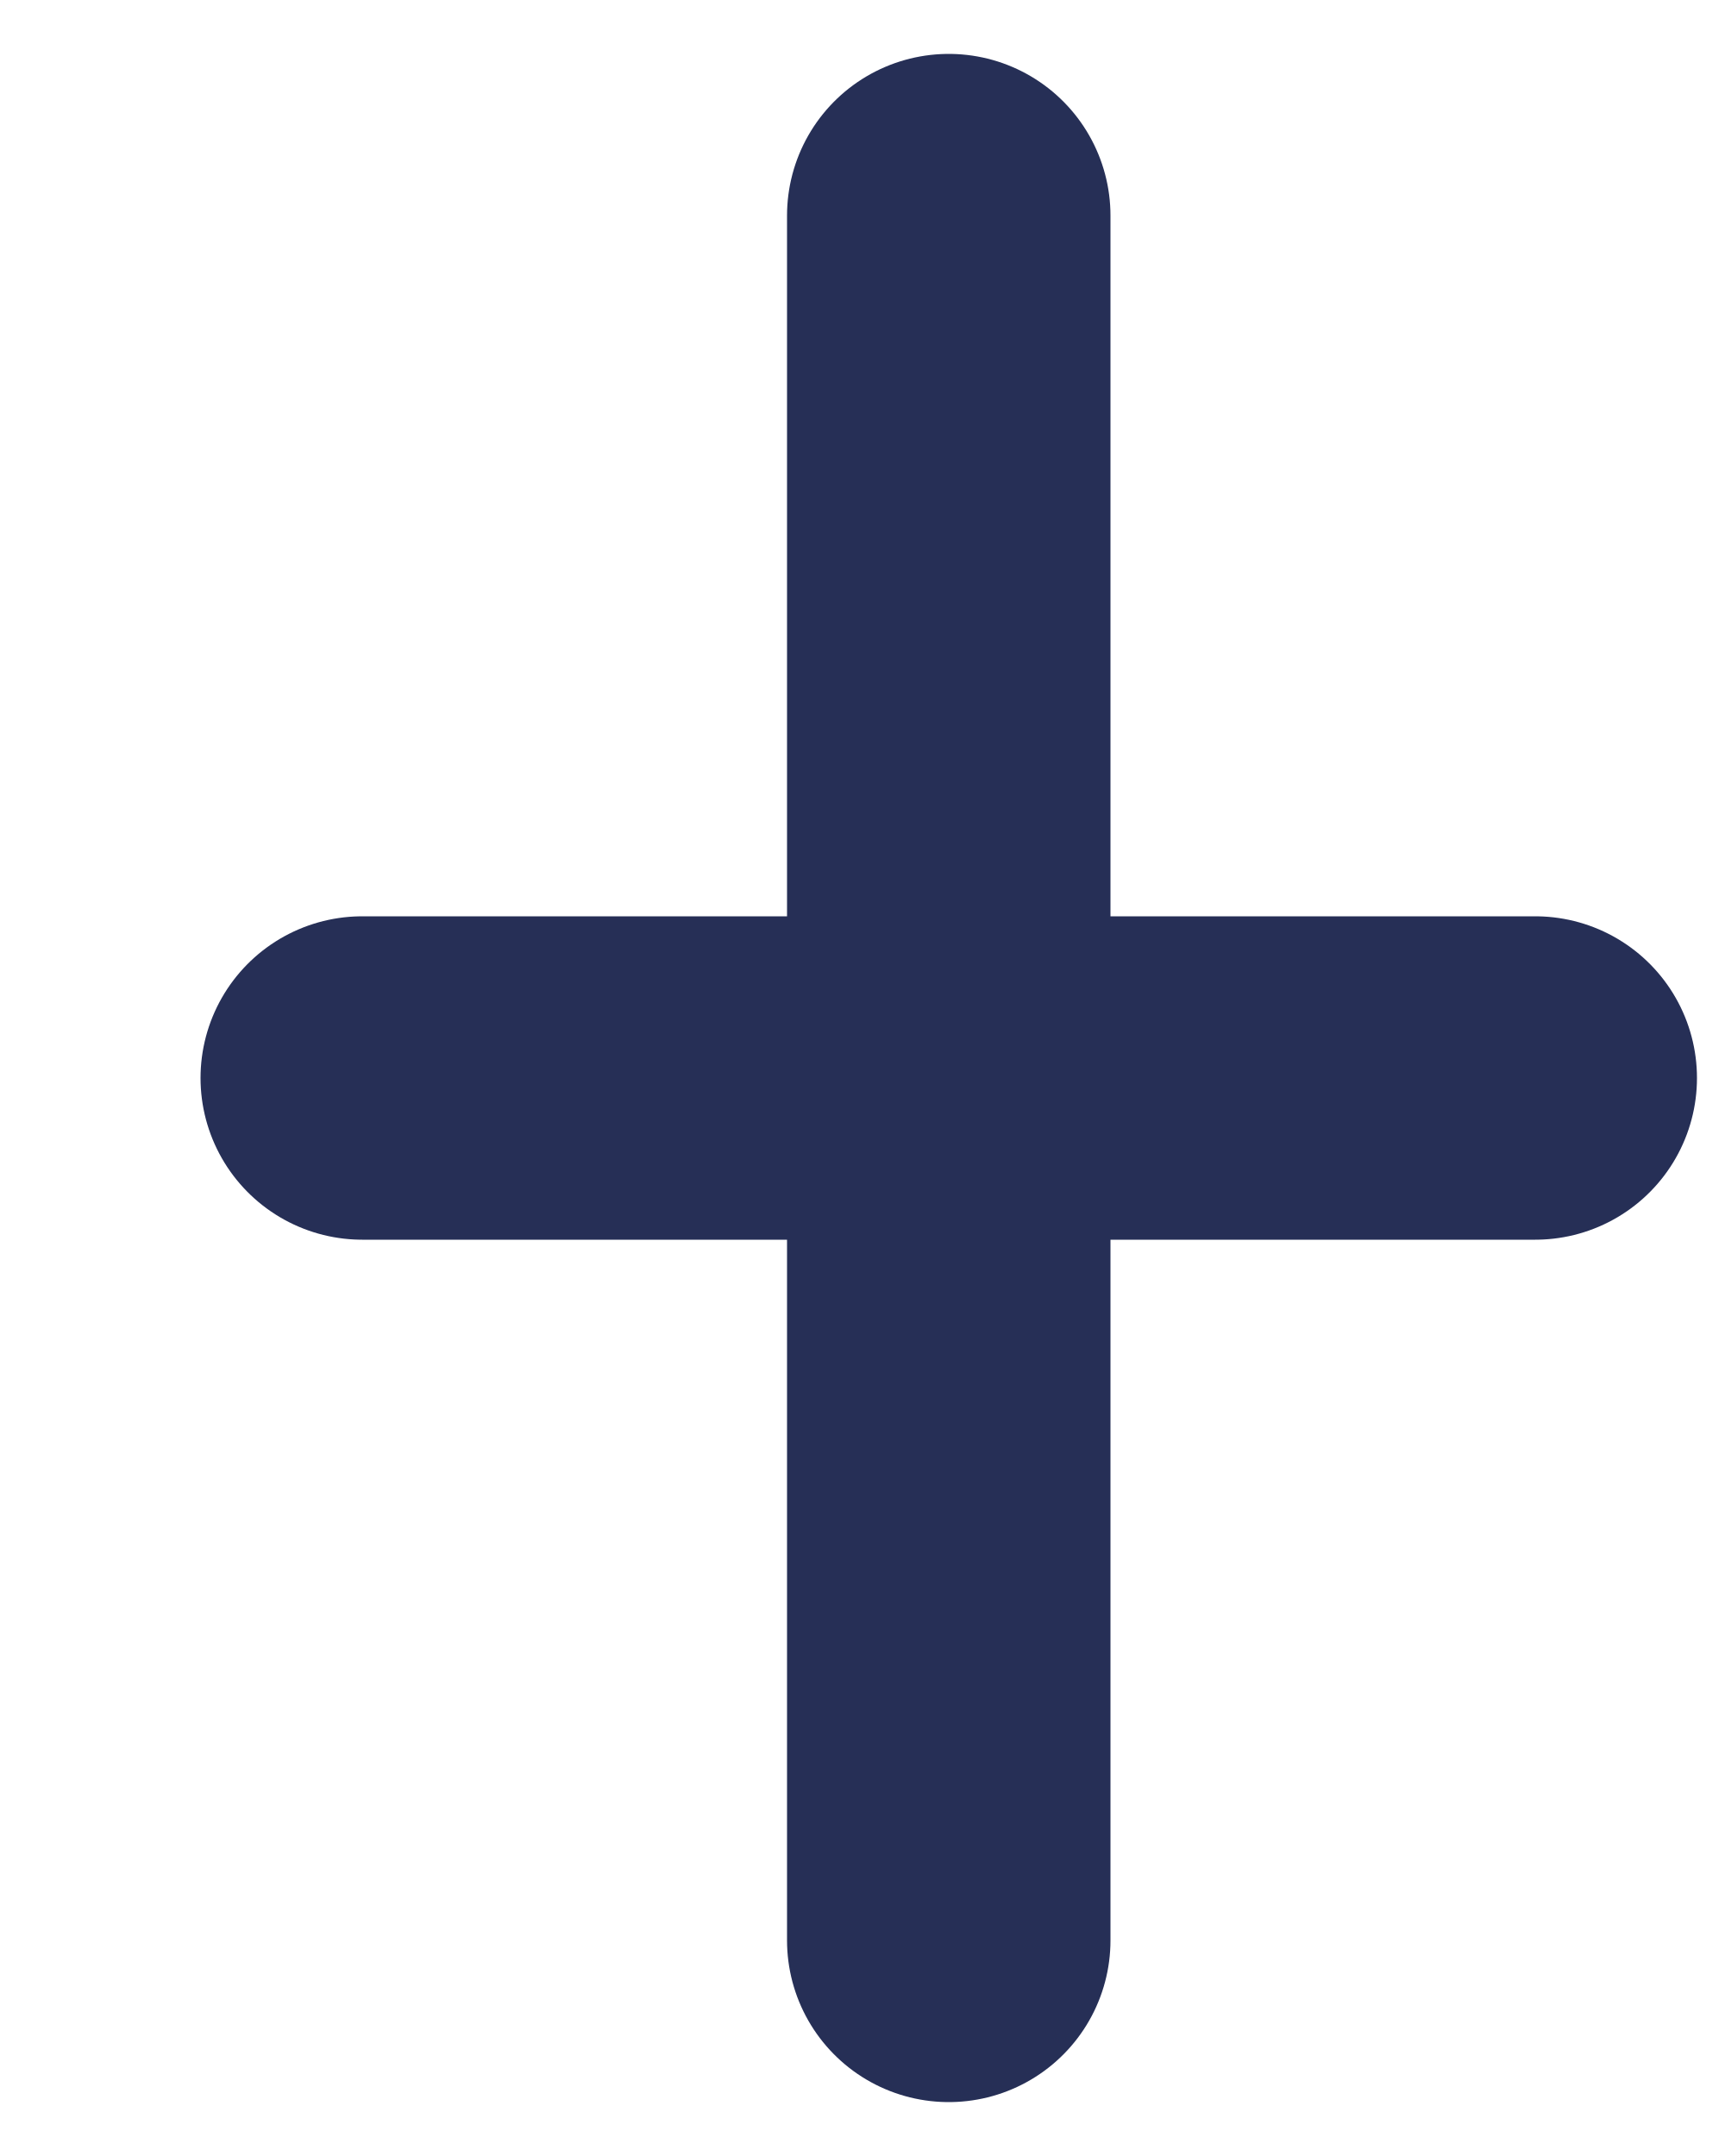
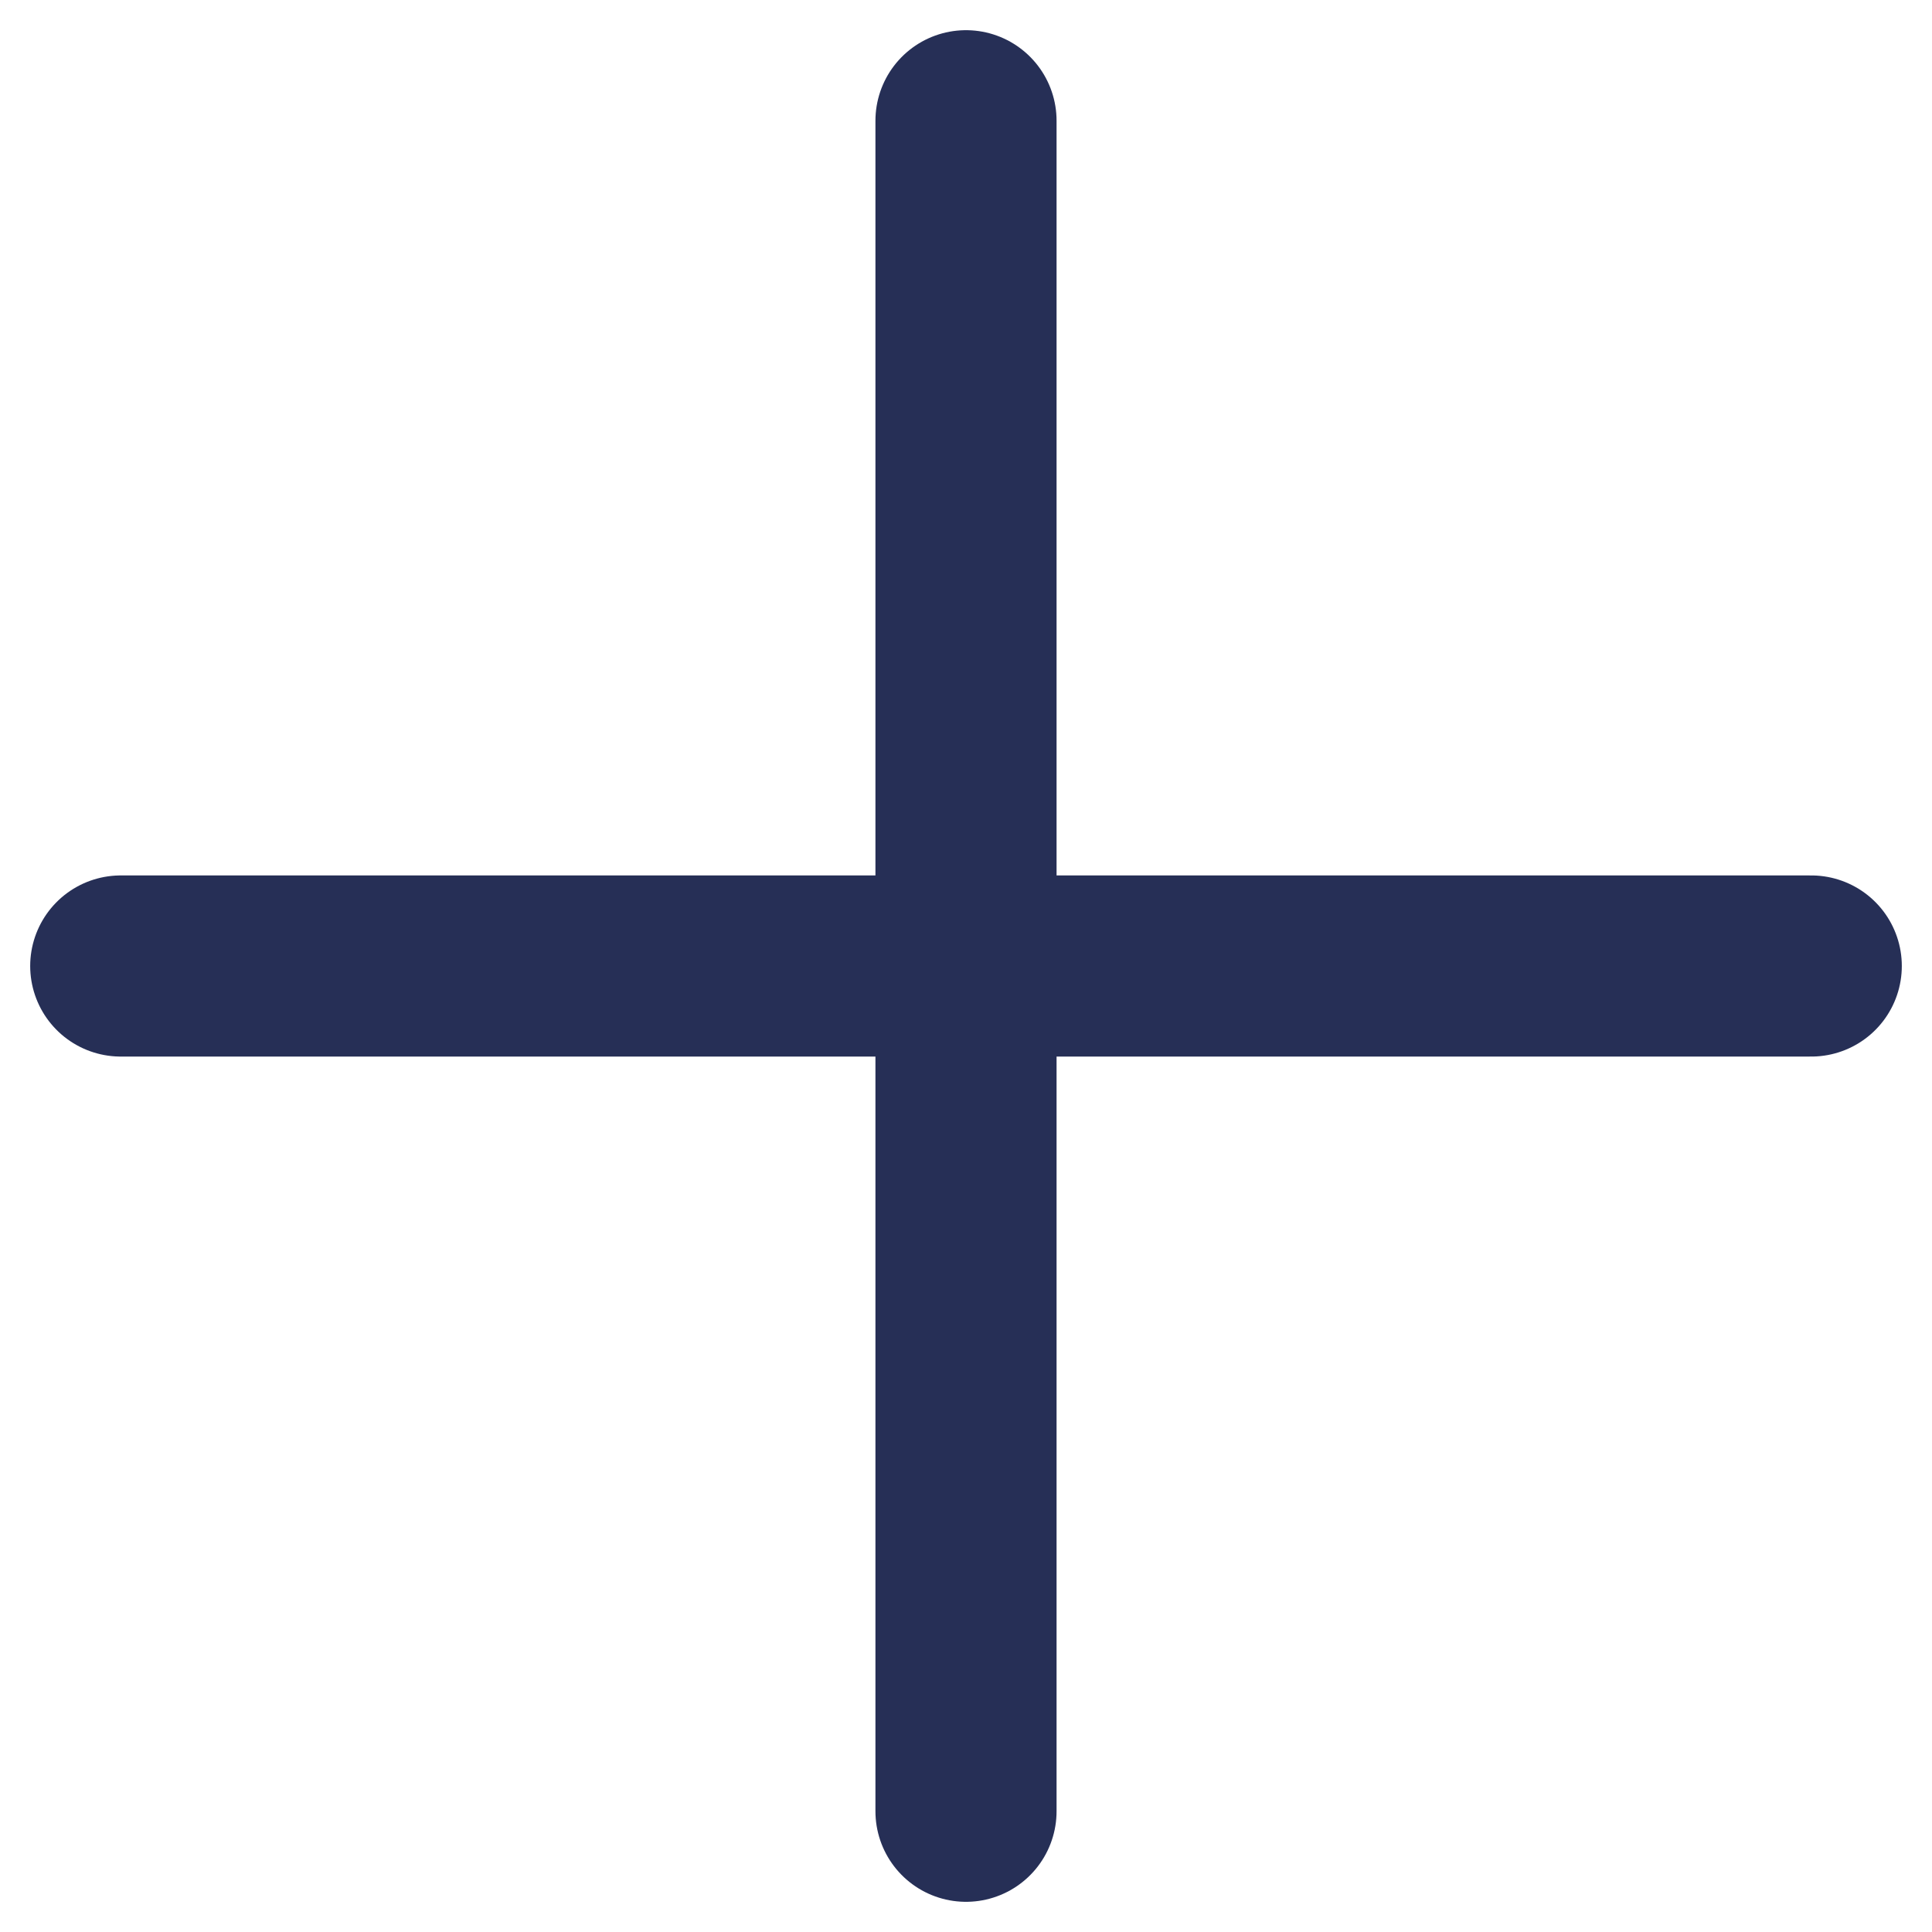
- <svg xmlns="http://www.w3.org/2000/svg" width="8" height="10" viewBox="0 0 8 10" fill="none">
-   <path d="M4.4 1V5M4.4 5H7.12M4.4 5H1.68M4.4 5V9" stroke="#262F56" stroke-width="1.5" stroke-linecap="round" stroke-linejoin="round" />
+ <svg xmlns="http://www.w3.org/2000/svg" width="16" height="16" viewBox="0 0 16 16" fill="none">
+   <path d="M8 1V8M8 8H15M8 8H1M8 8V15" stroke="#262F56" stroke-width="1.5" stroke-linecap="round" stroke-linejoin="round" />
</svg>
